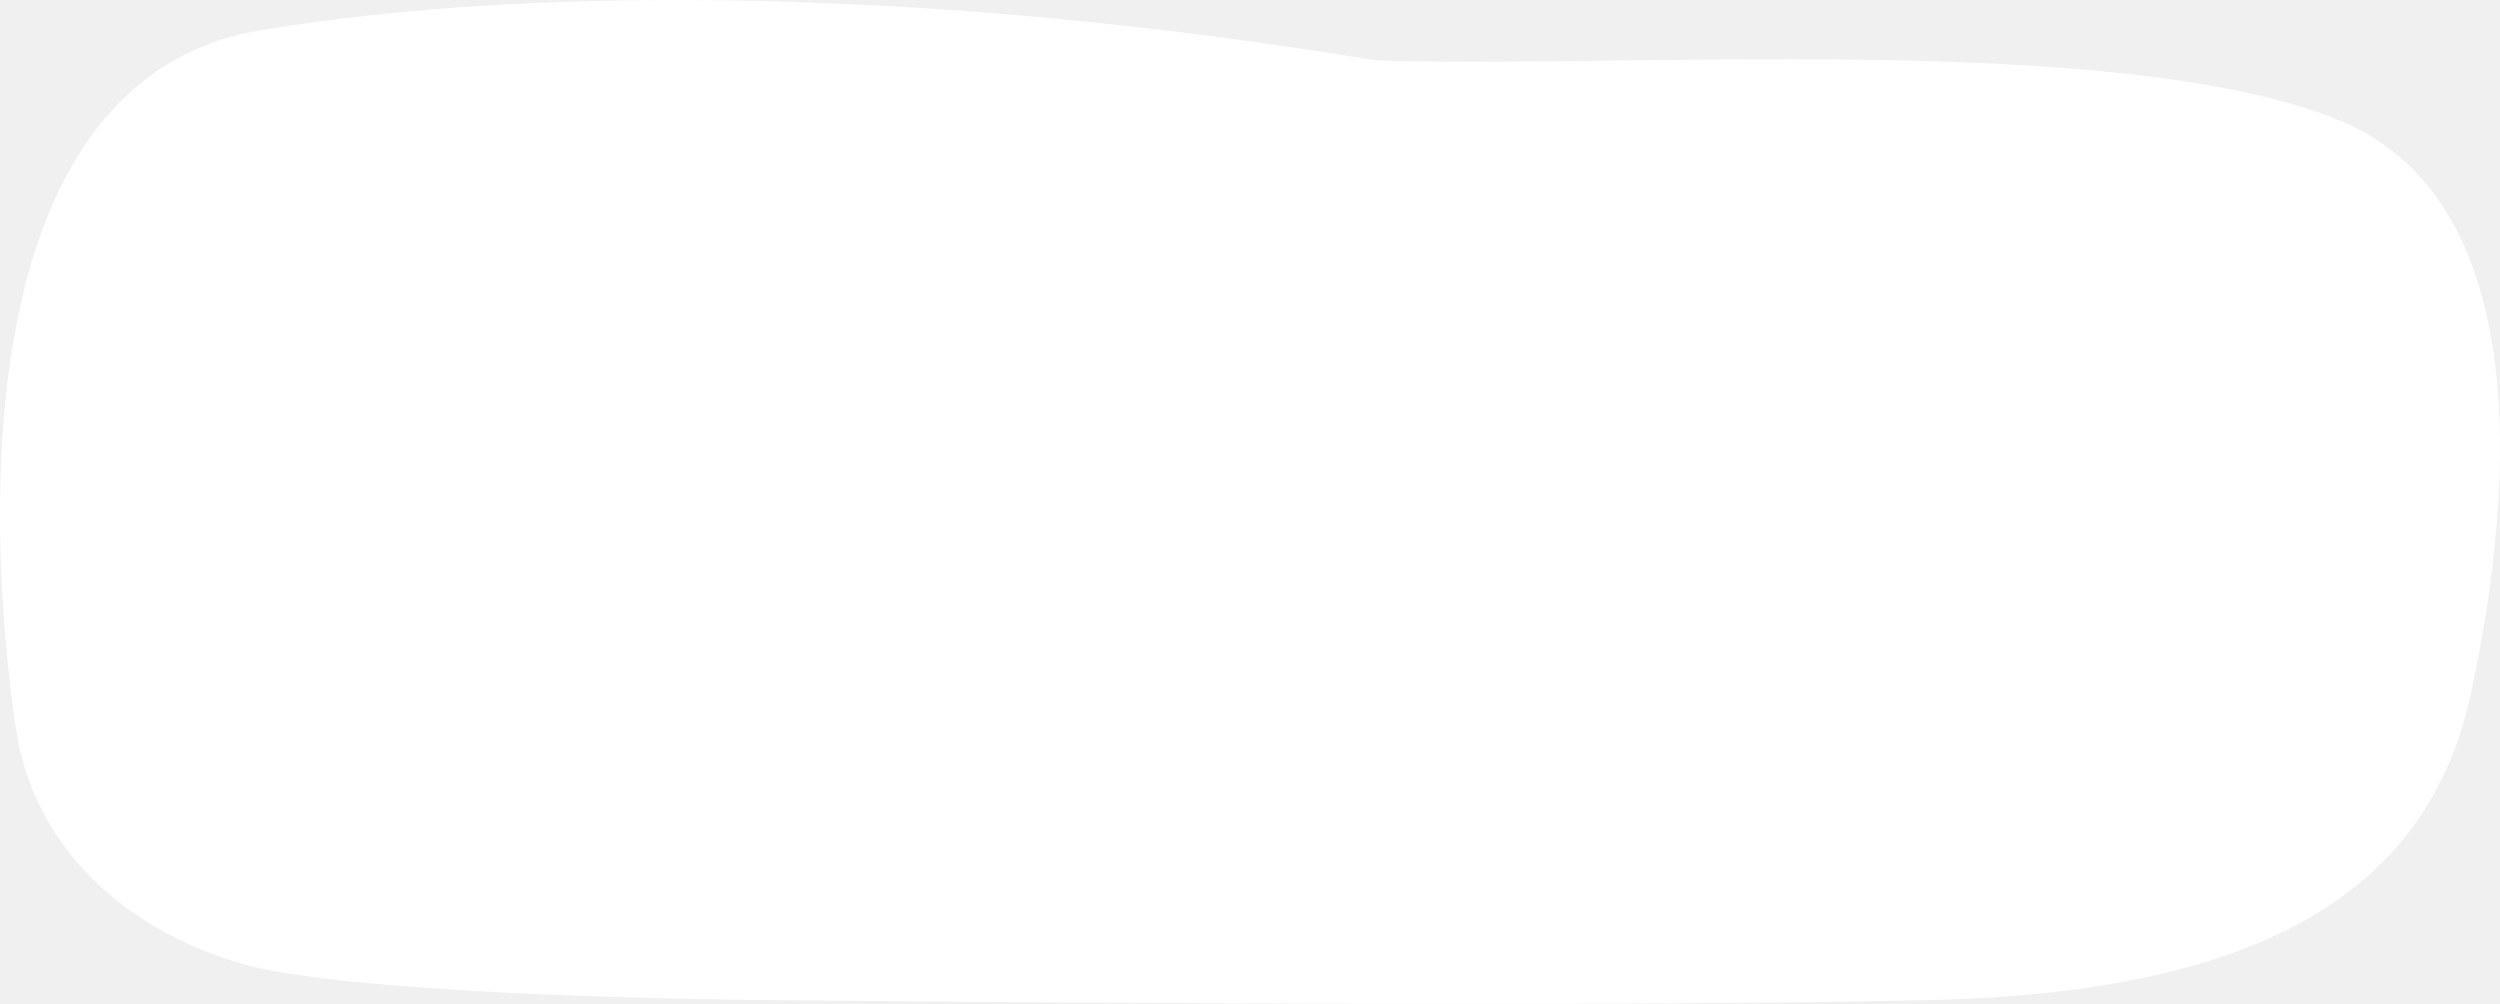
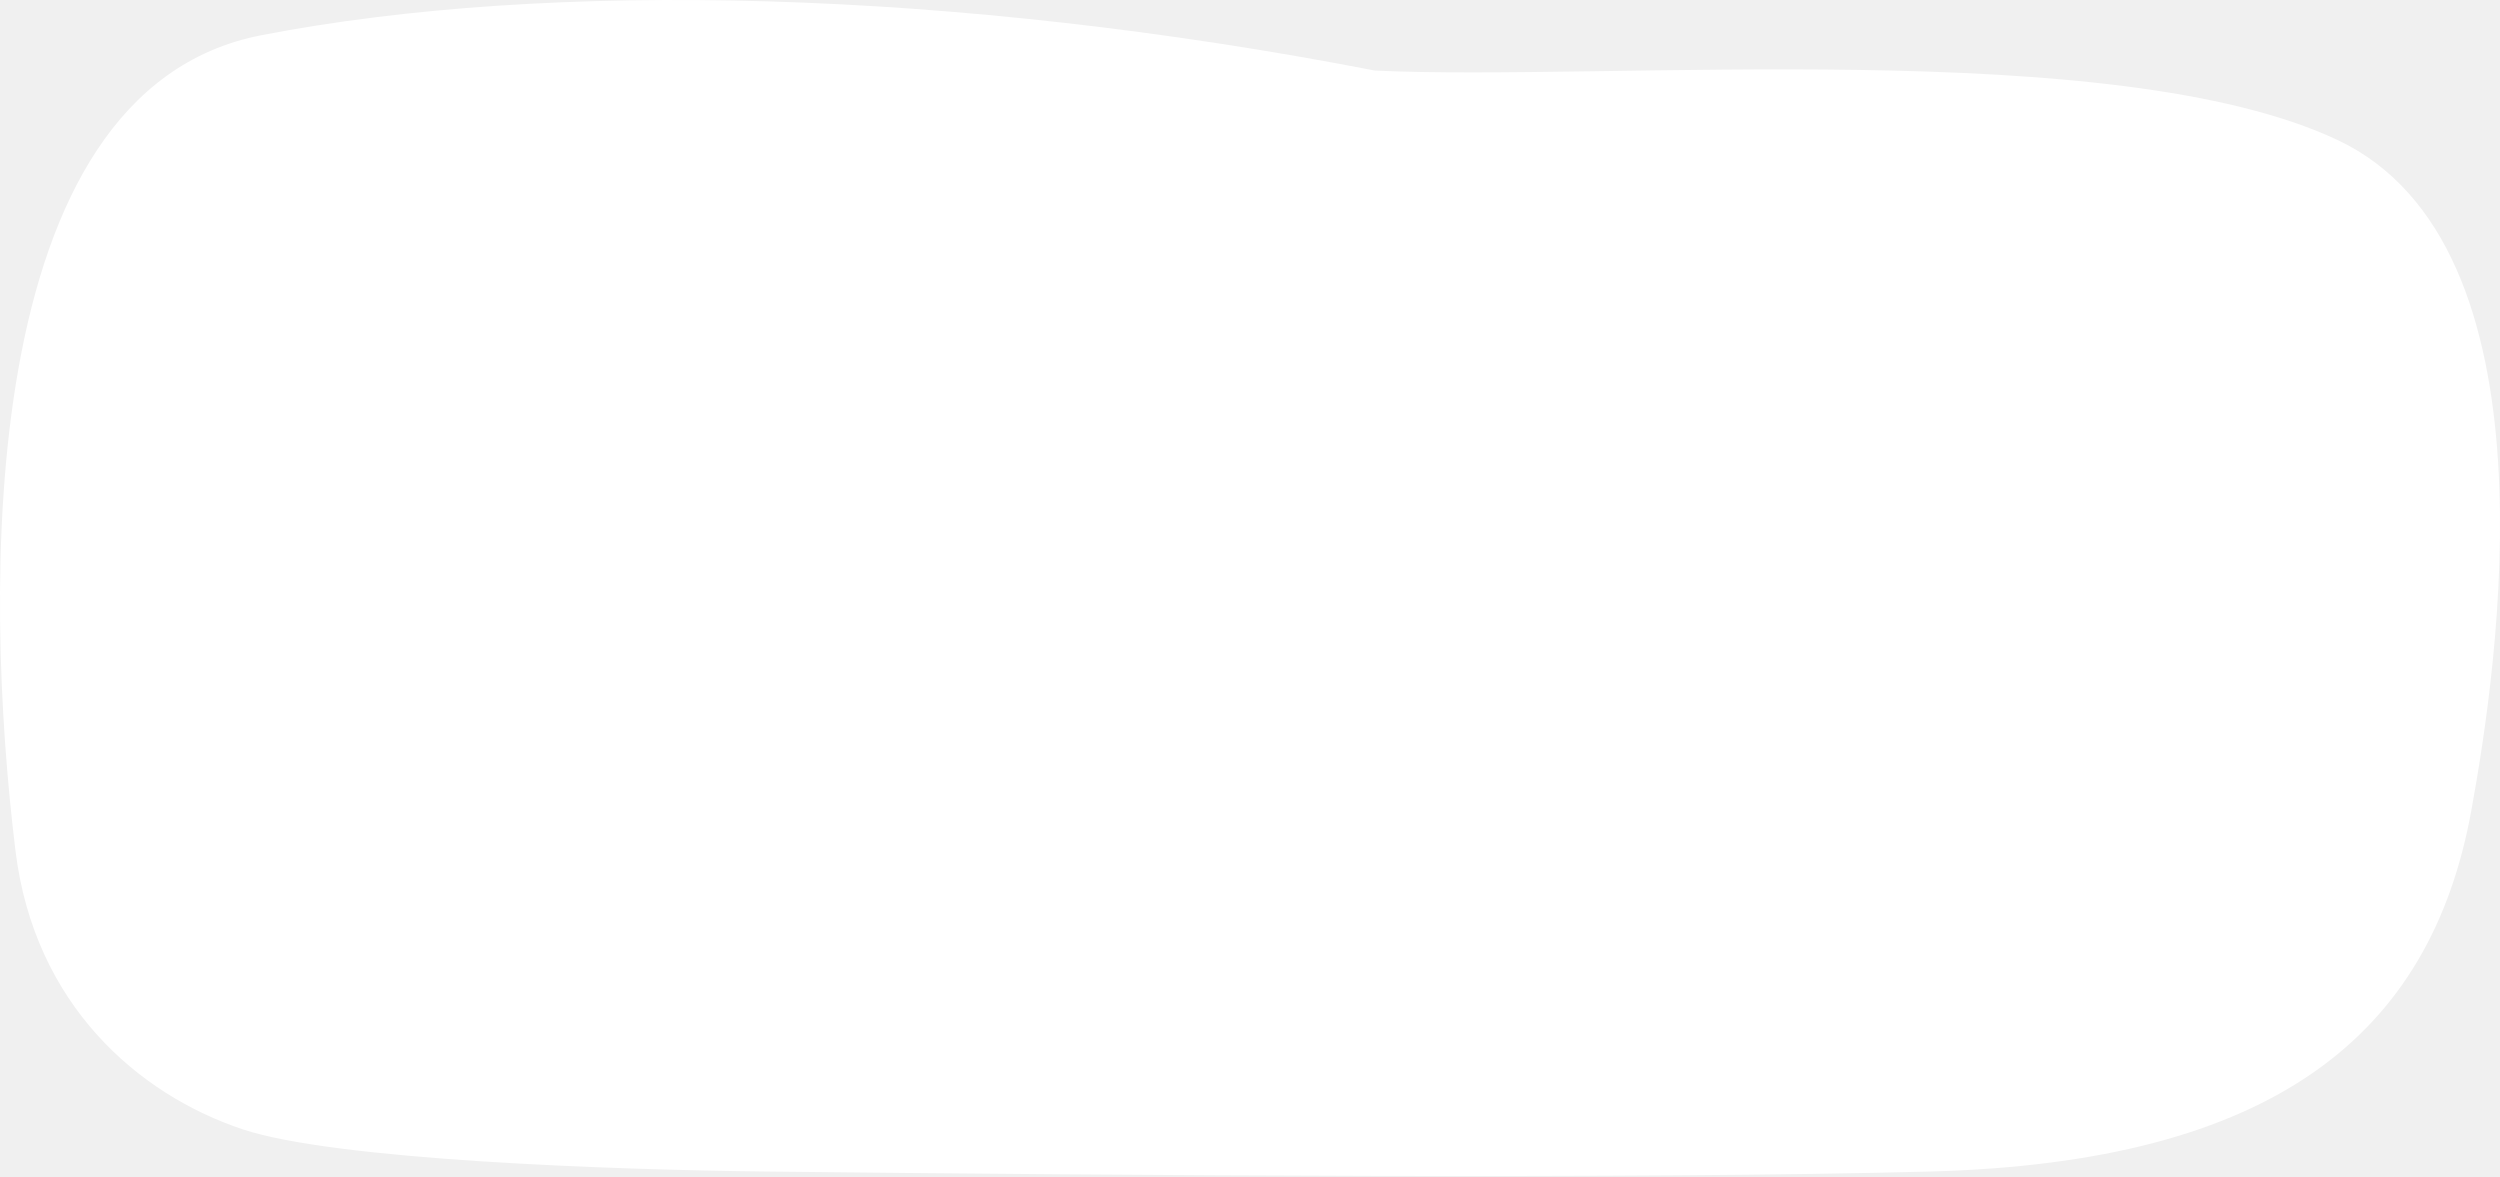
- <svg xmlns="http://www.w3.org/2000/svg" width="1544px" height="620px" viewBox="0 0 1544 620" version="1.1">
+ <svg xmlns="http://www.w3.org/2000/svg" width="1318px" height="620px" viewBox="0 0 1318 620" version="1.1">
  <g id="Page-1" stroke="none" stroke-width="1" fill="none" fill-rule="evenodd">
    <g id="home-search-shape" fill="#FFFFFF" fill-rule="nonzero">
-       <path d="M849.089,37.198 C589.233,-5.795 338.918,-10.866 161.269,18.601 C-16.38,48.068 -9.921,313.084 9.571,448.596 C21.191,529.381 84.983,576.957 150.068,595.425 C206.949,611.566 377.844,616.724 472.866,617.628 C694.184,619.733 1014.729,621.699 1192.174,617.628 C1403.976,612.769 1500.968,545.956 1526.246,427.499 C1542.388,351.856 1581.771,129.187 1443.492,73.74 C1305.212,18.294 992.589,43.042 849.089,37.198 Z" id="Path-4-Copy-5" />
+       <path d="M724.805,37.198 C502.985,-5.795 289.309,-10.866 137.663,18.601 C-13.983,48.068 -8.469,313.084 8.17,448.596 C18.089,529.381 72.544,576.957 128.102,595.425 C176.657,611.566 322.538,616.724 403.651,617.628 C592.574,619.733 866.2,621.699 1017.672,617.628 C1198.472,612.769 1281.267,545.956 1302.845,427.499 C1316.624,351.856 1350.242,129.187 1232.203,73.74 C1114.164,18.294 847.301,43.042 724.805,37.198 Z" id="Path-4-Copy-5" />
    </g>
  </g>
</svg>
